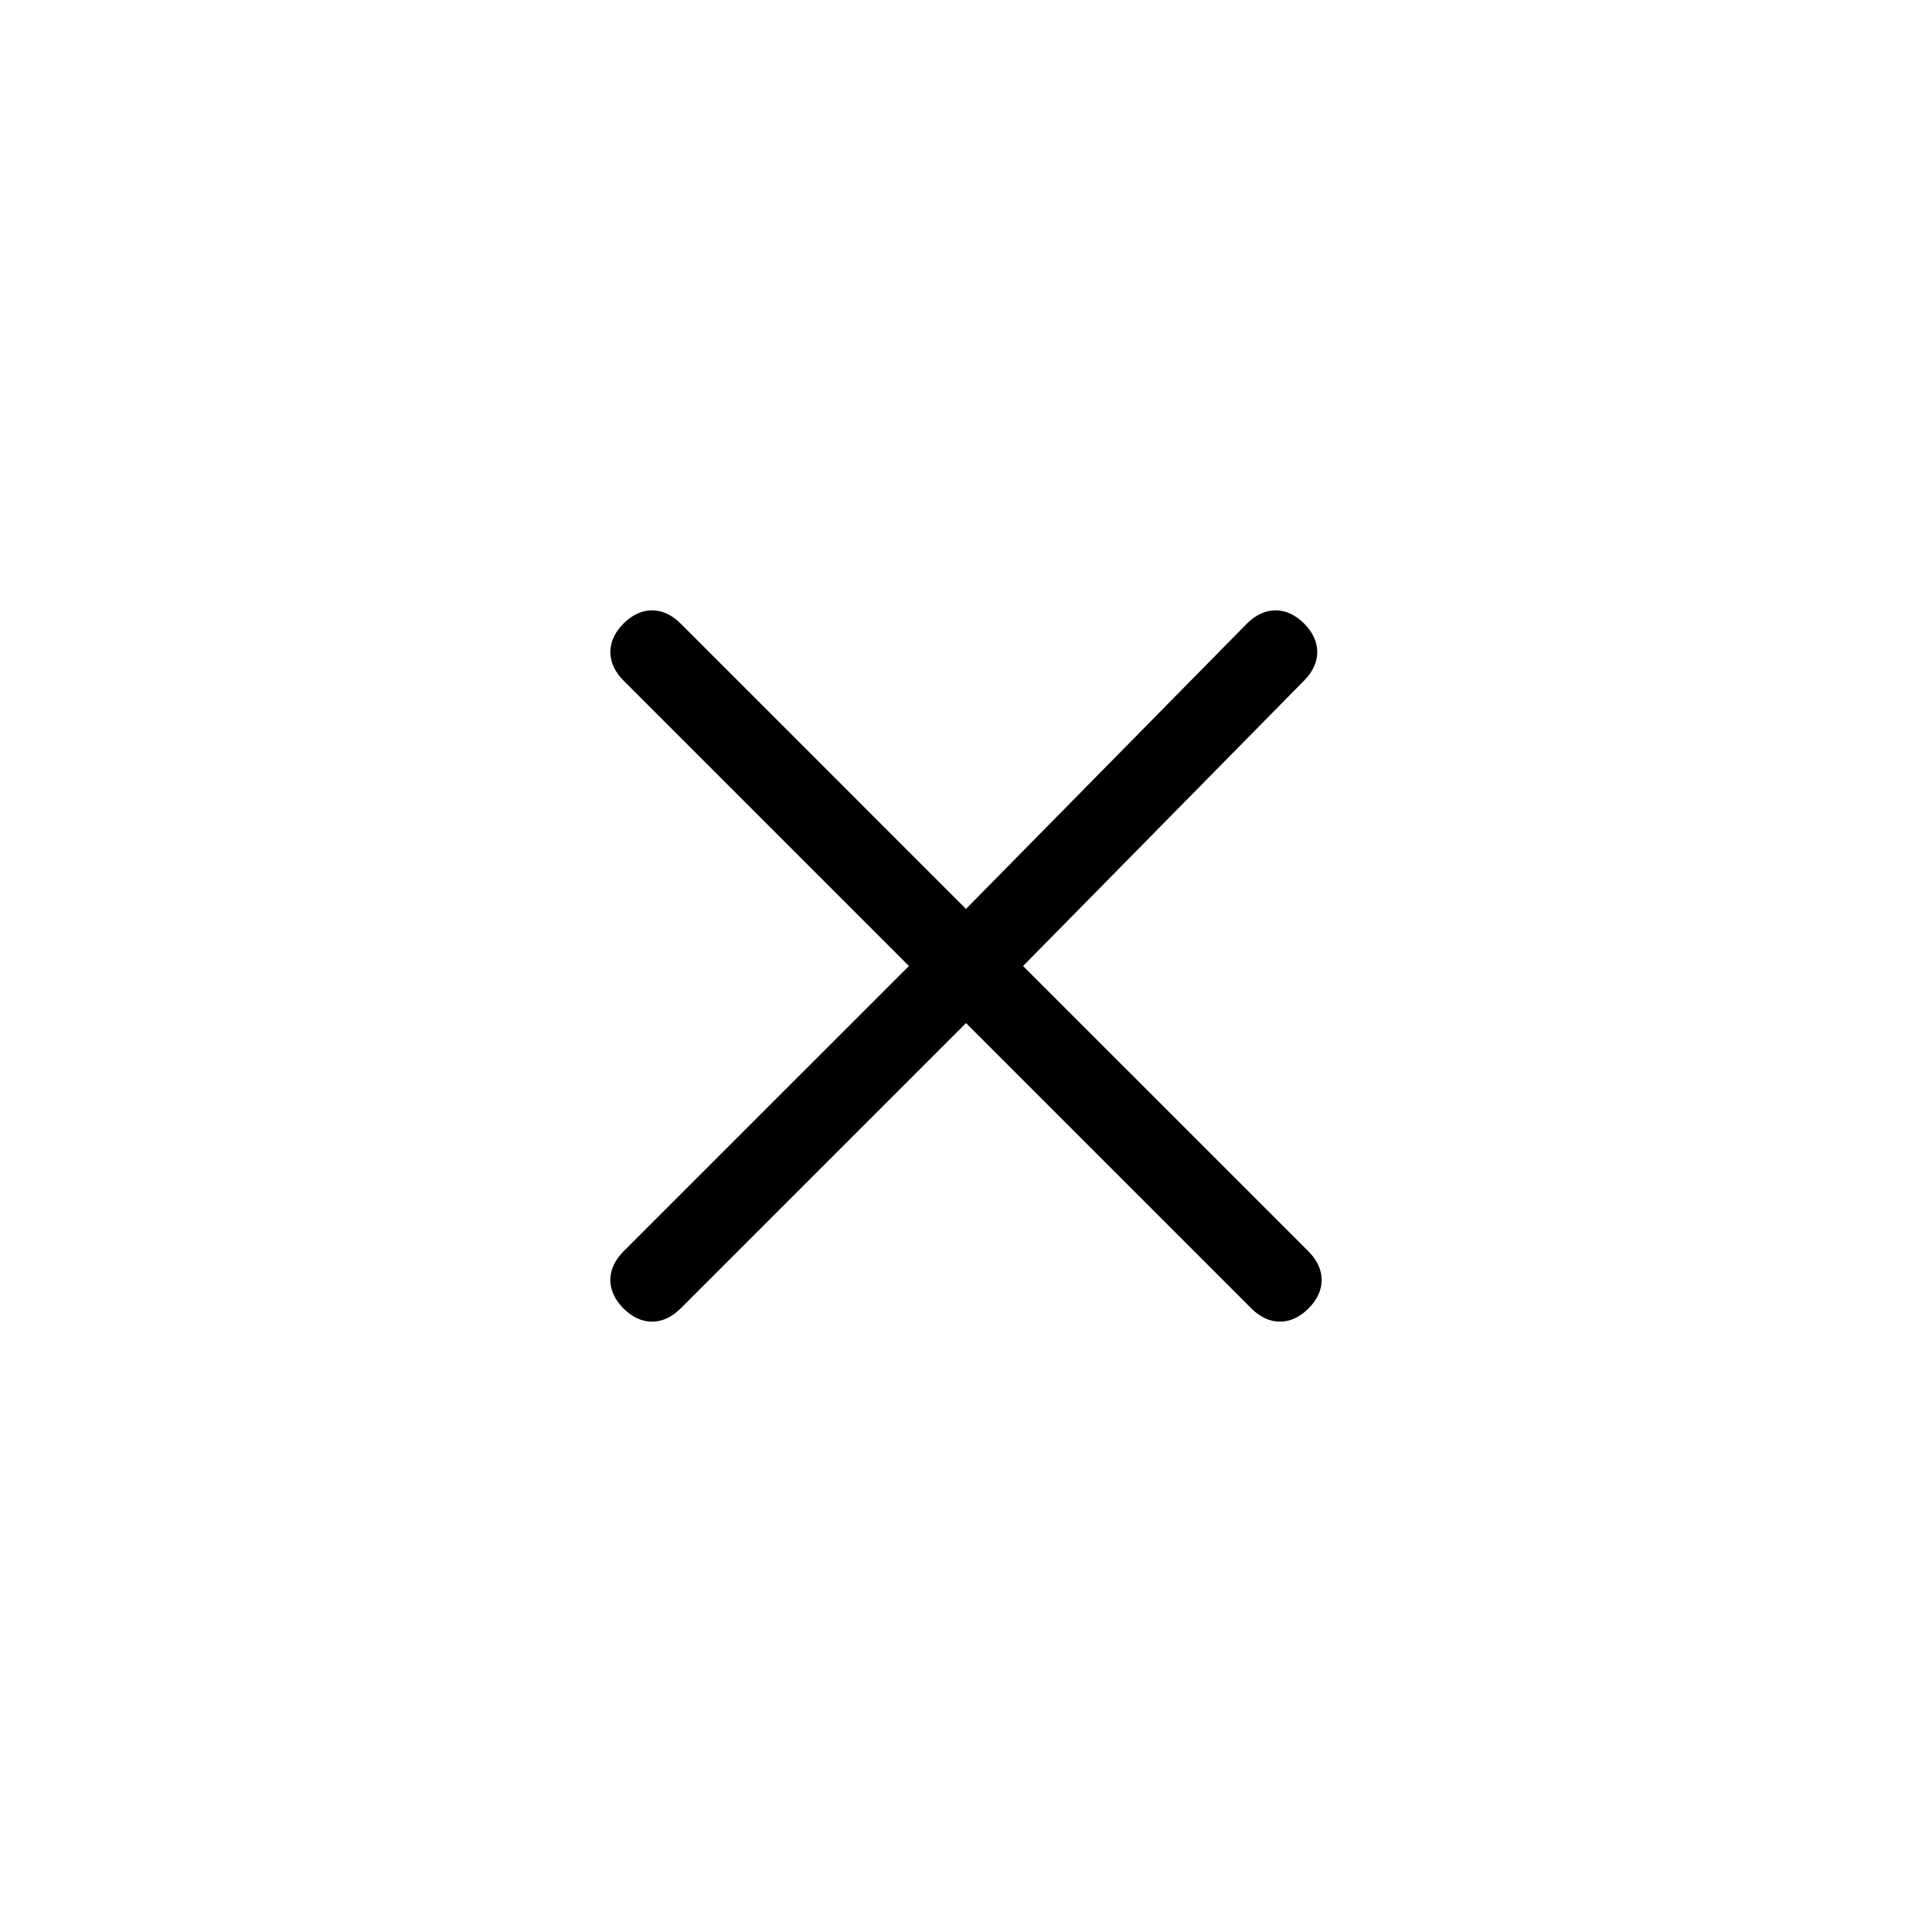
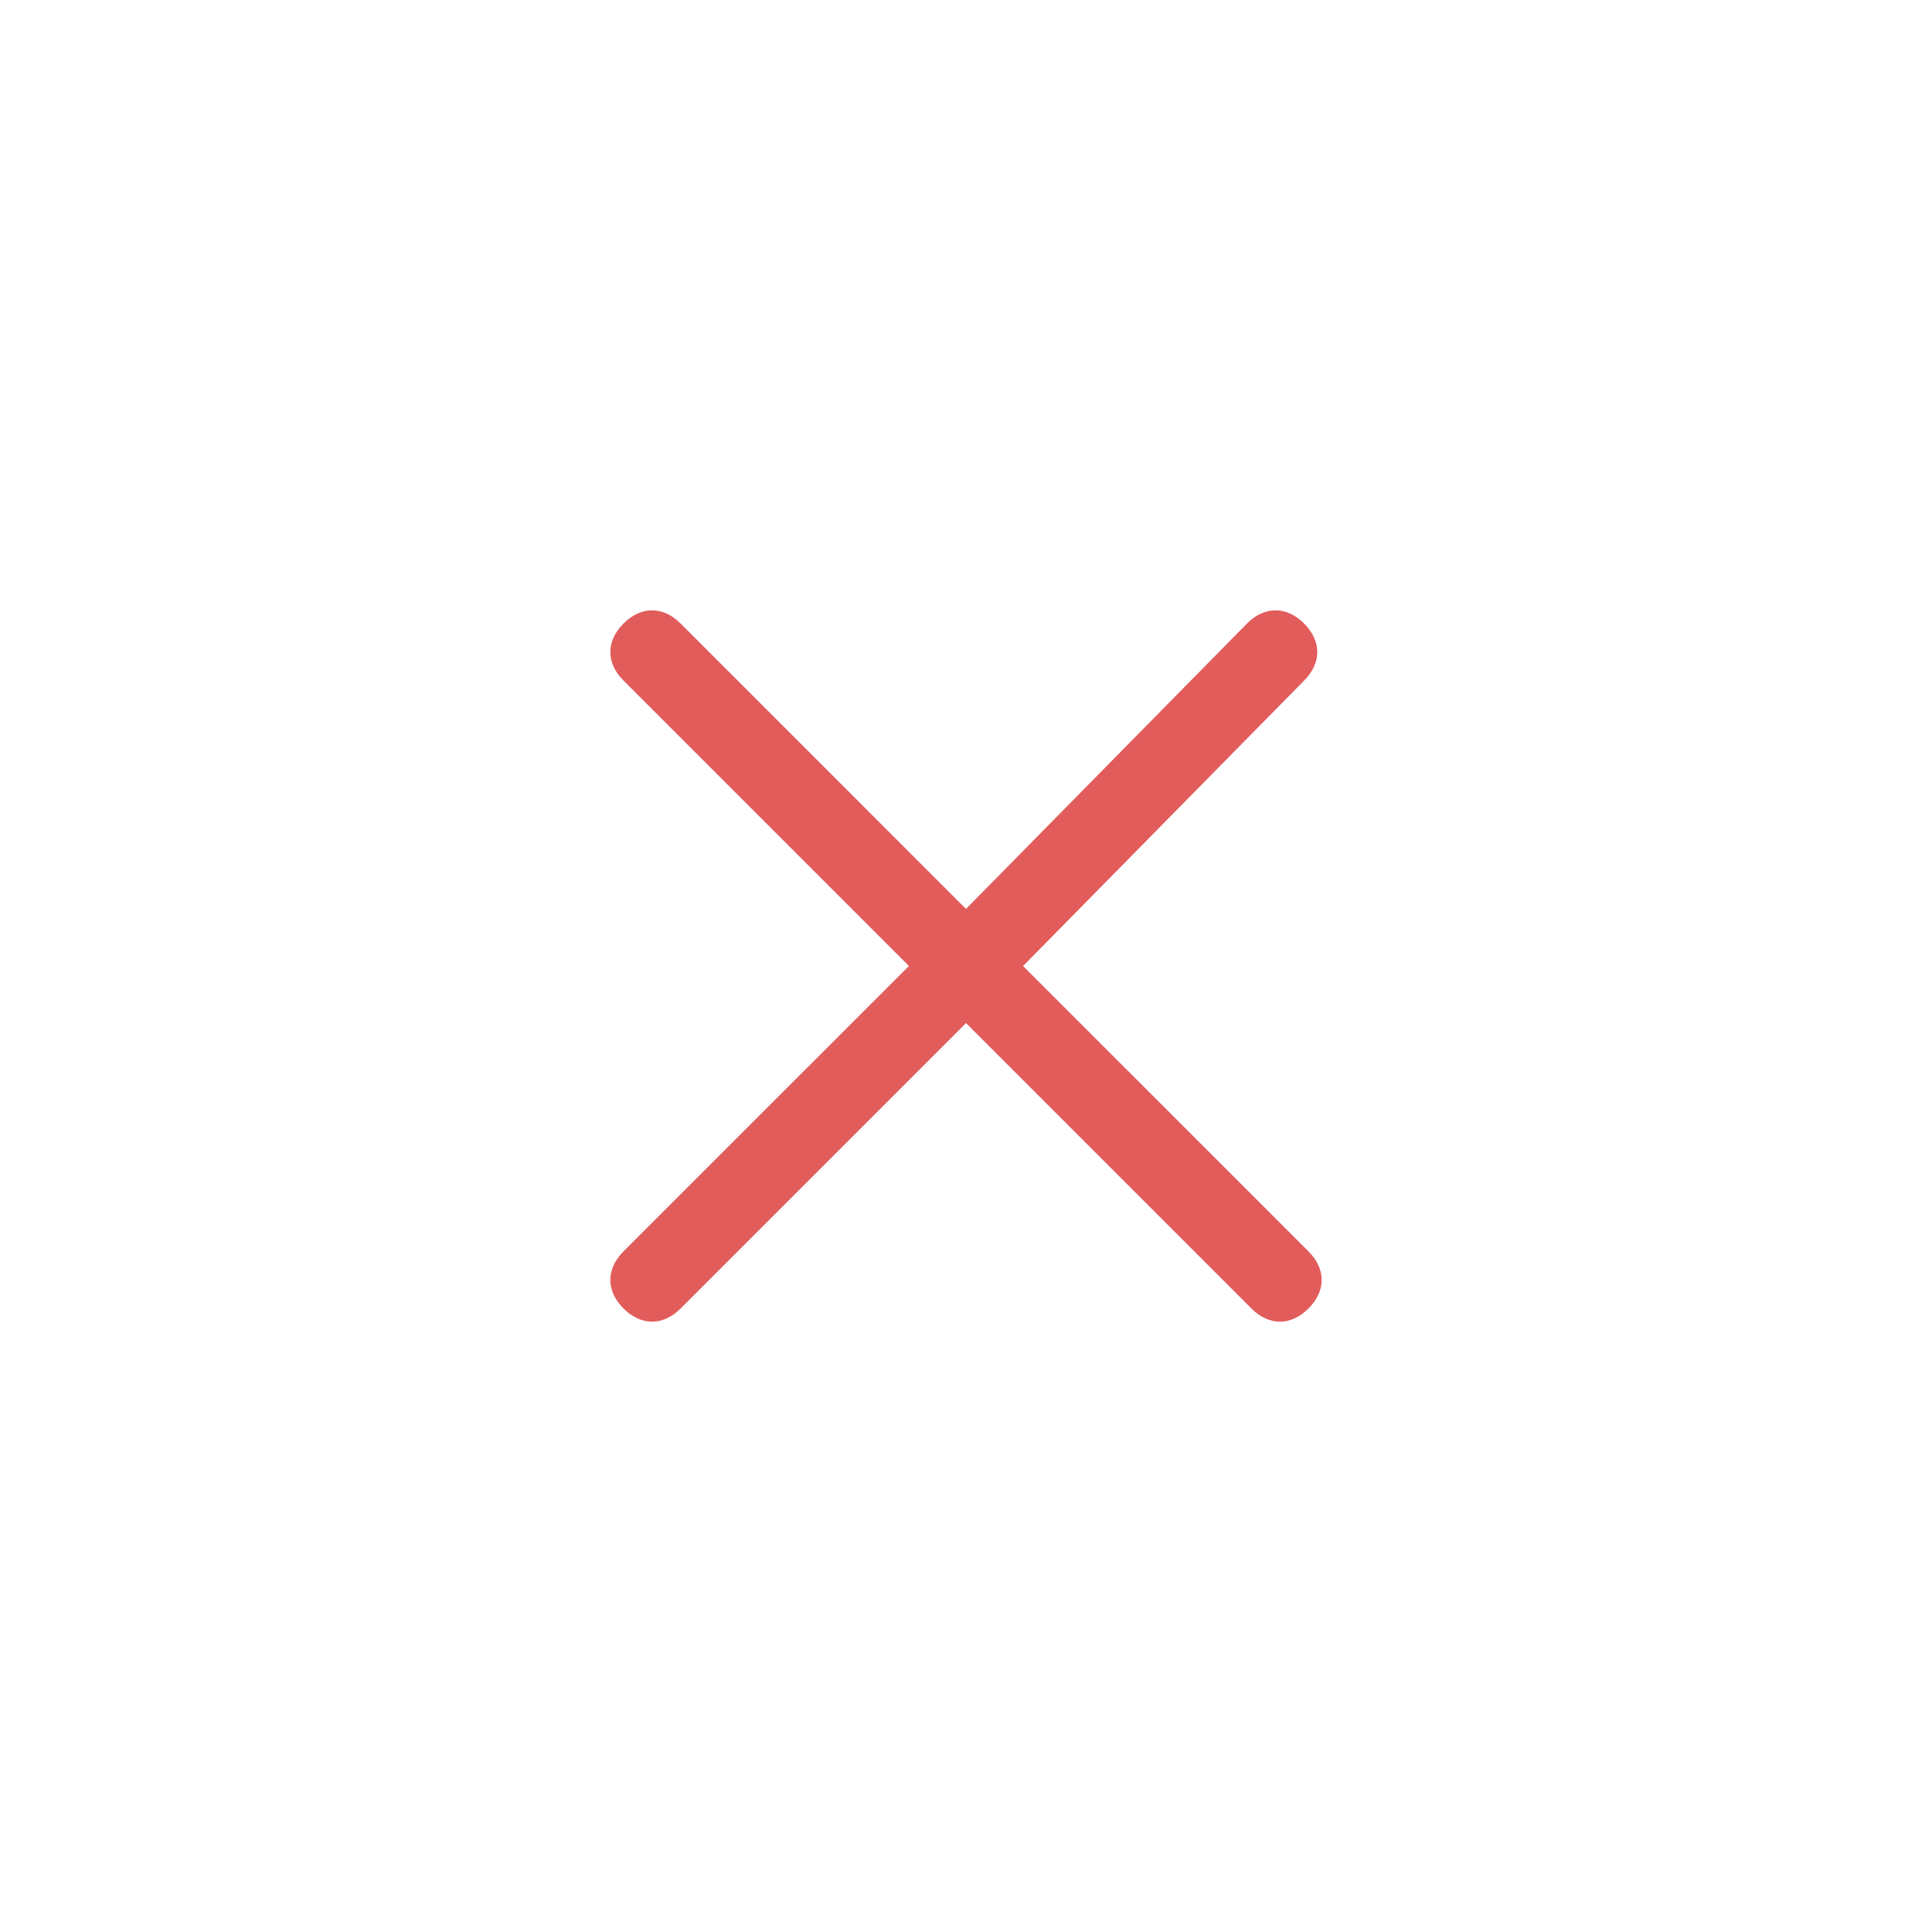
<svg xmlns="http://www.w3.org/2000/svg" version="1.1" x="0px" y="0px" viewBox="0 0 44 44" preserveAspectRatio="xMaxYMid" style="enable-background:new 0 0 44 44;" xml:space="preserve">
  <g id="cross" transform="translate(-6, -6)">
-     <path d="M35.7,21.5c0.4-0.4,0.4-0.9,0-1.3c-0.4-0.4-0.9-0.4-1.3,0L28,26.7l-6.5-6.5    c-0.4-0.4-0.9-0.4-1.3,0c-0.4,0.4-0.4,0.9,0,1.3l6.5,6.5l-6.5,6.5c-0.4,0.4-0.4,0.9,0,1.3c0.4,0.4,0.9,0.4,1.3,0l6.5-6.5l6.5,6.5    c0.4,0.4,0.9,0.4,1.3,0c0.4-0.4,0.4-0.9,0-1.3L29.3,28L35.7,21.5z" />
+     <path fill="#e25c5b" d="M35.7,21.5c0.4-0.4,0.4-0.9,0-1.3c-0.4-0.4-0.9-0.4-1.3,0L28,26.7l-6.5-6.5    c-0.4-0.4-0.9-0.4-1.3,0c-0.4,0.4-0.4,0.9,0,1.3l6.5,6.5l-6.5,6.5c-0.4,0.4-0.4,0.9,0,1.3c0.4,0.4,0.9,0.4,1.3,0l6.5-6.5l6.5,6.5    c0.4,0.4,0.9,0.4,1.3,0c0.4-0.4,0.4-0.9,0-1.3L29.3,28L35.7,21.5z" />
  </g>
</svg>
